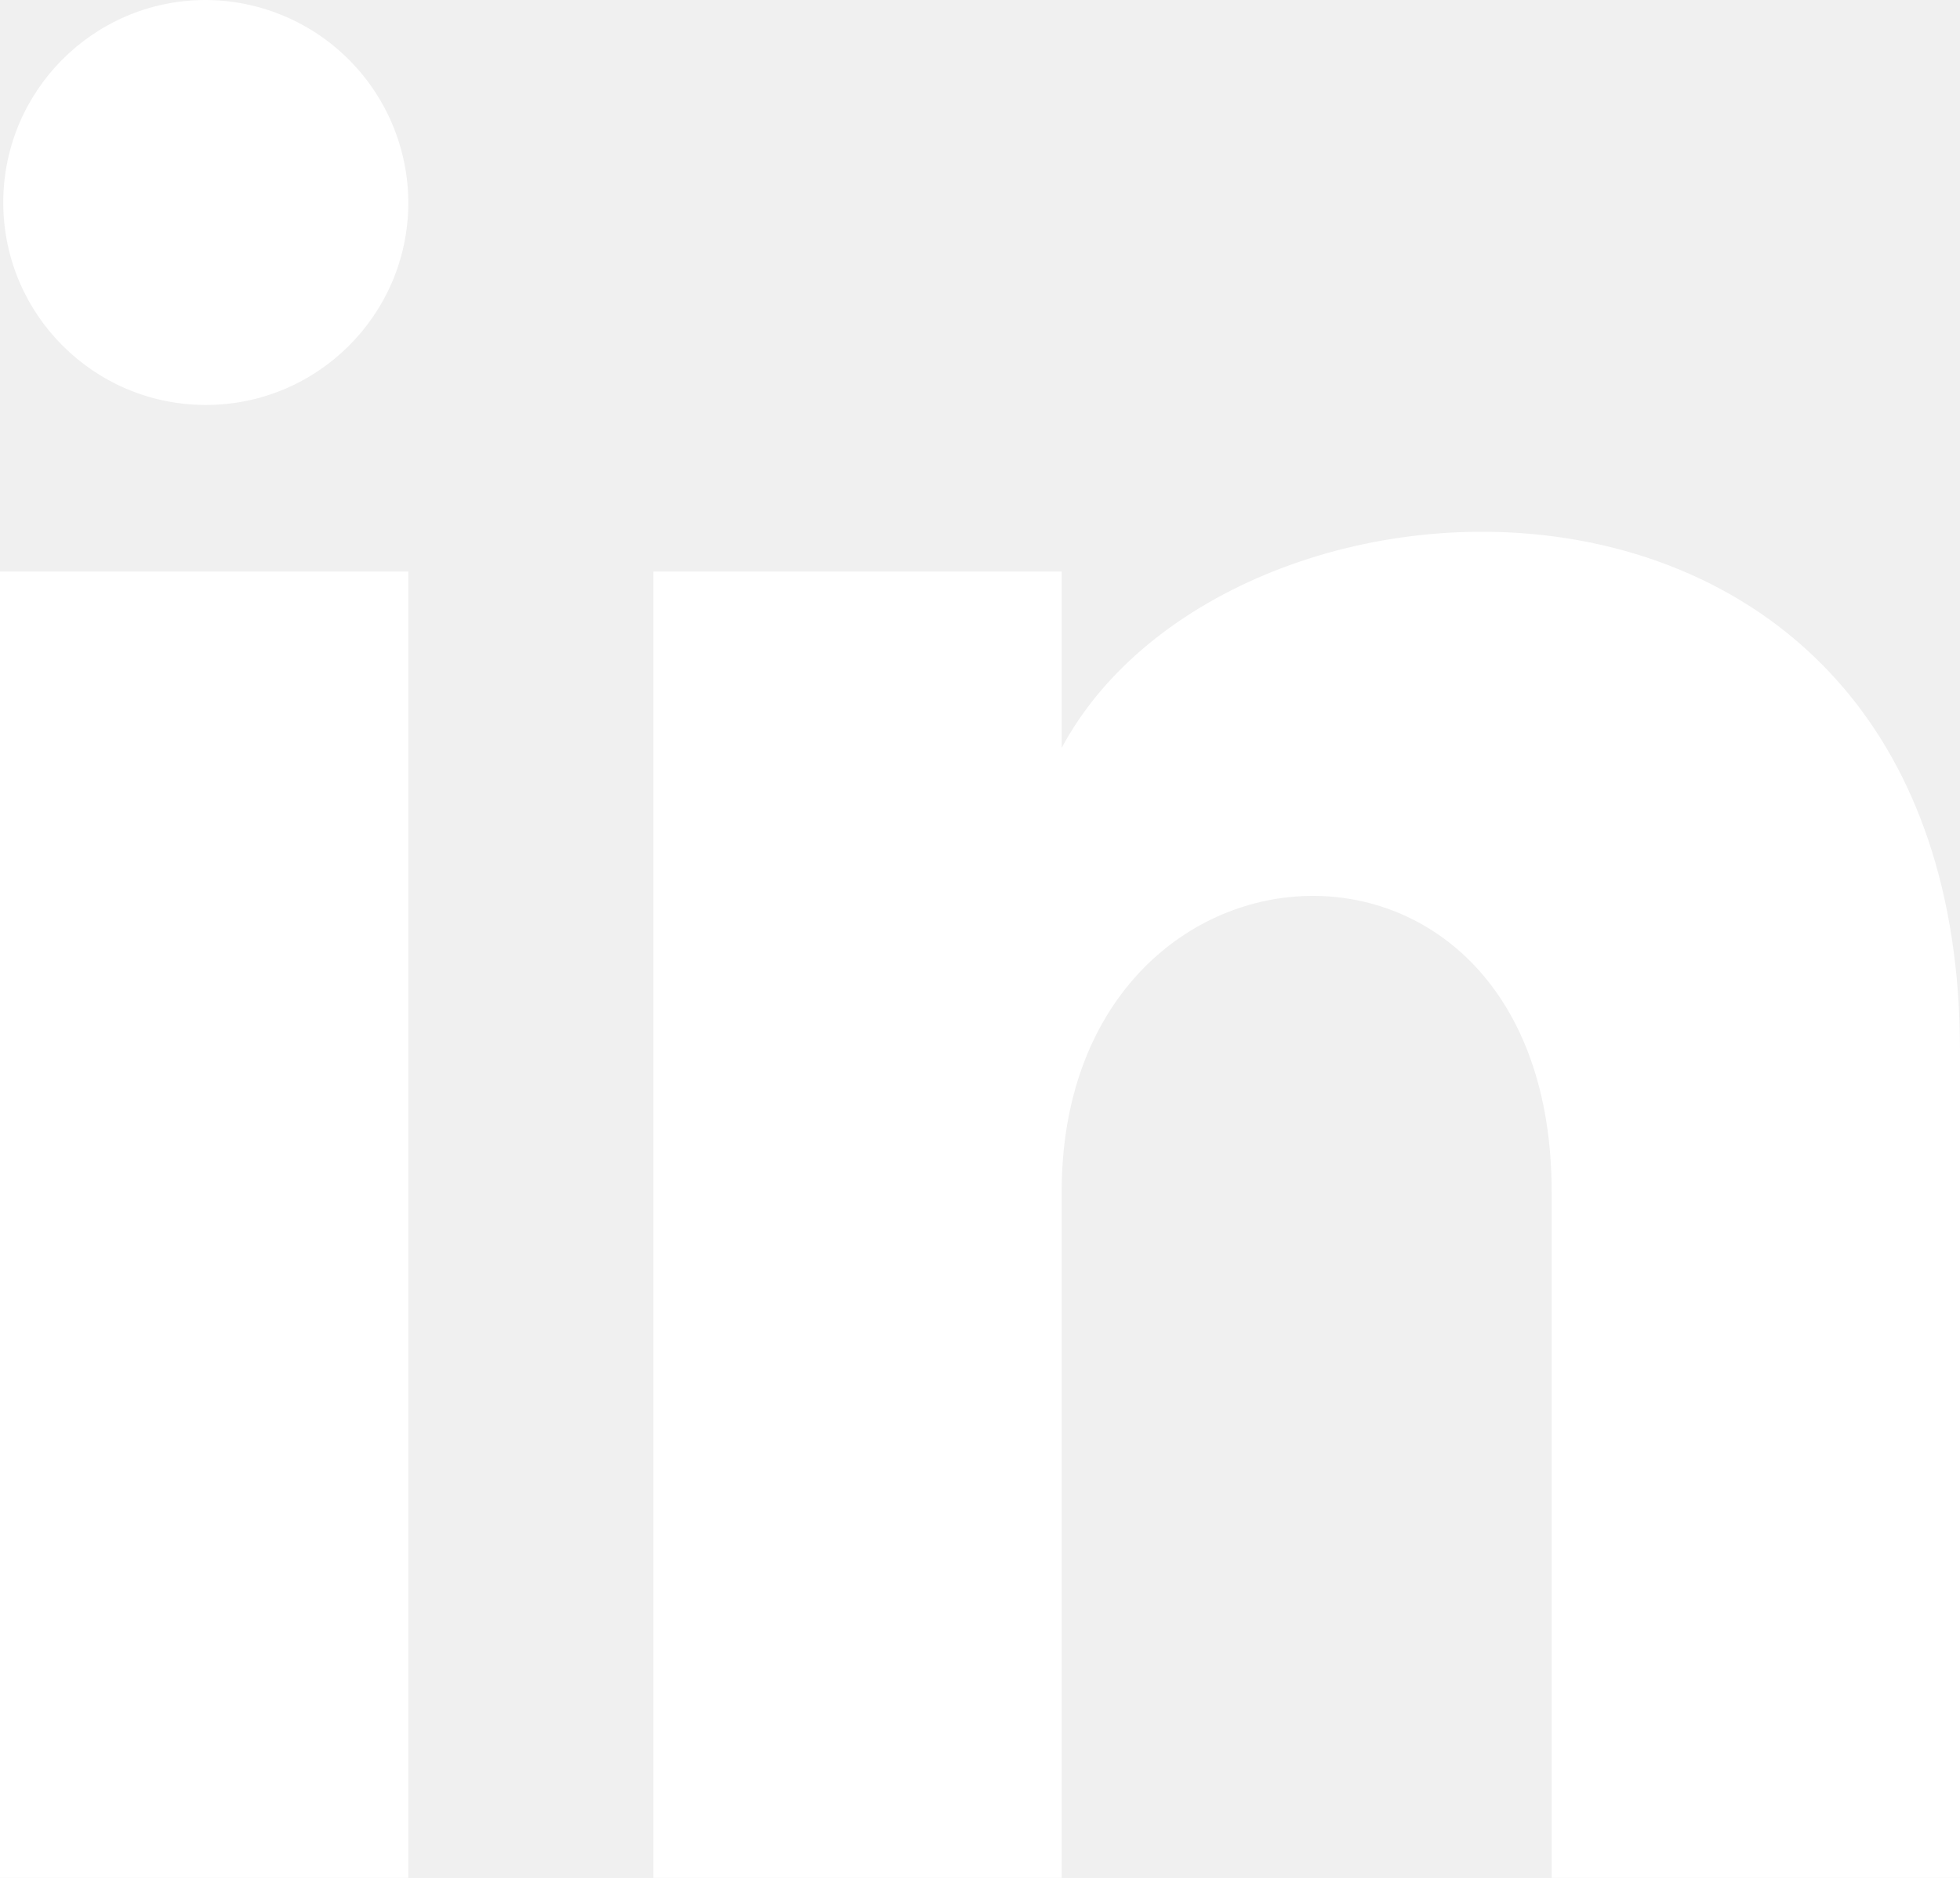
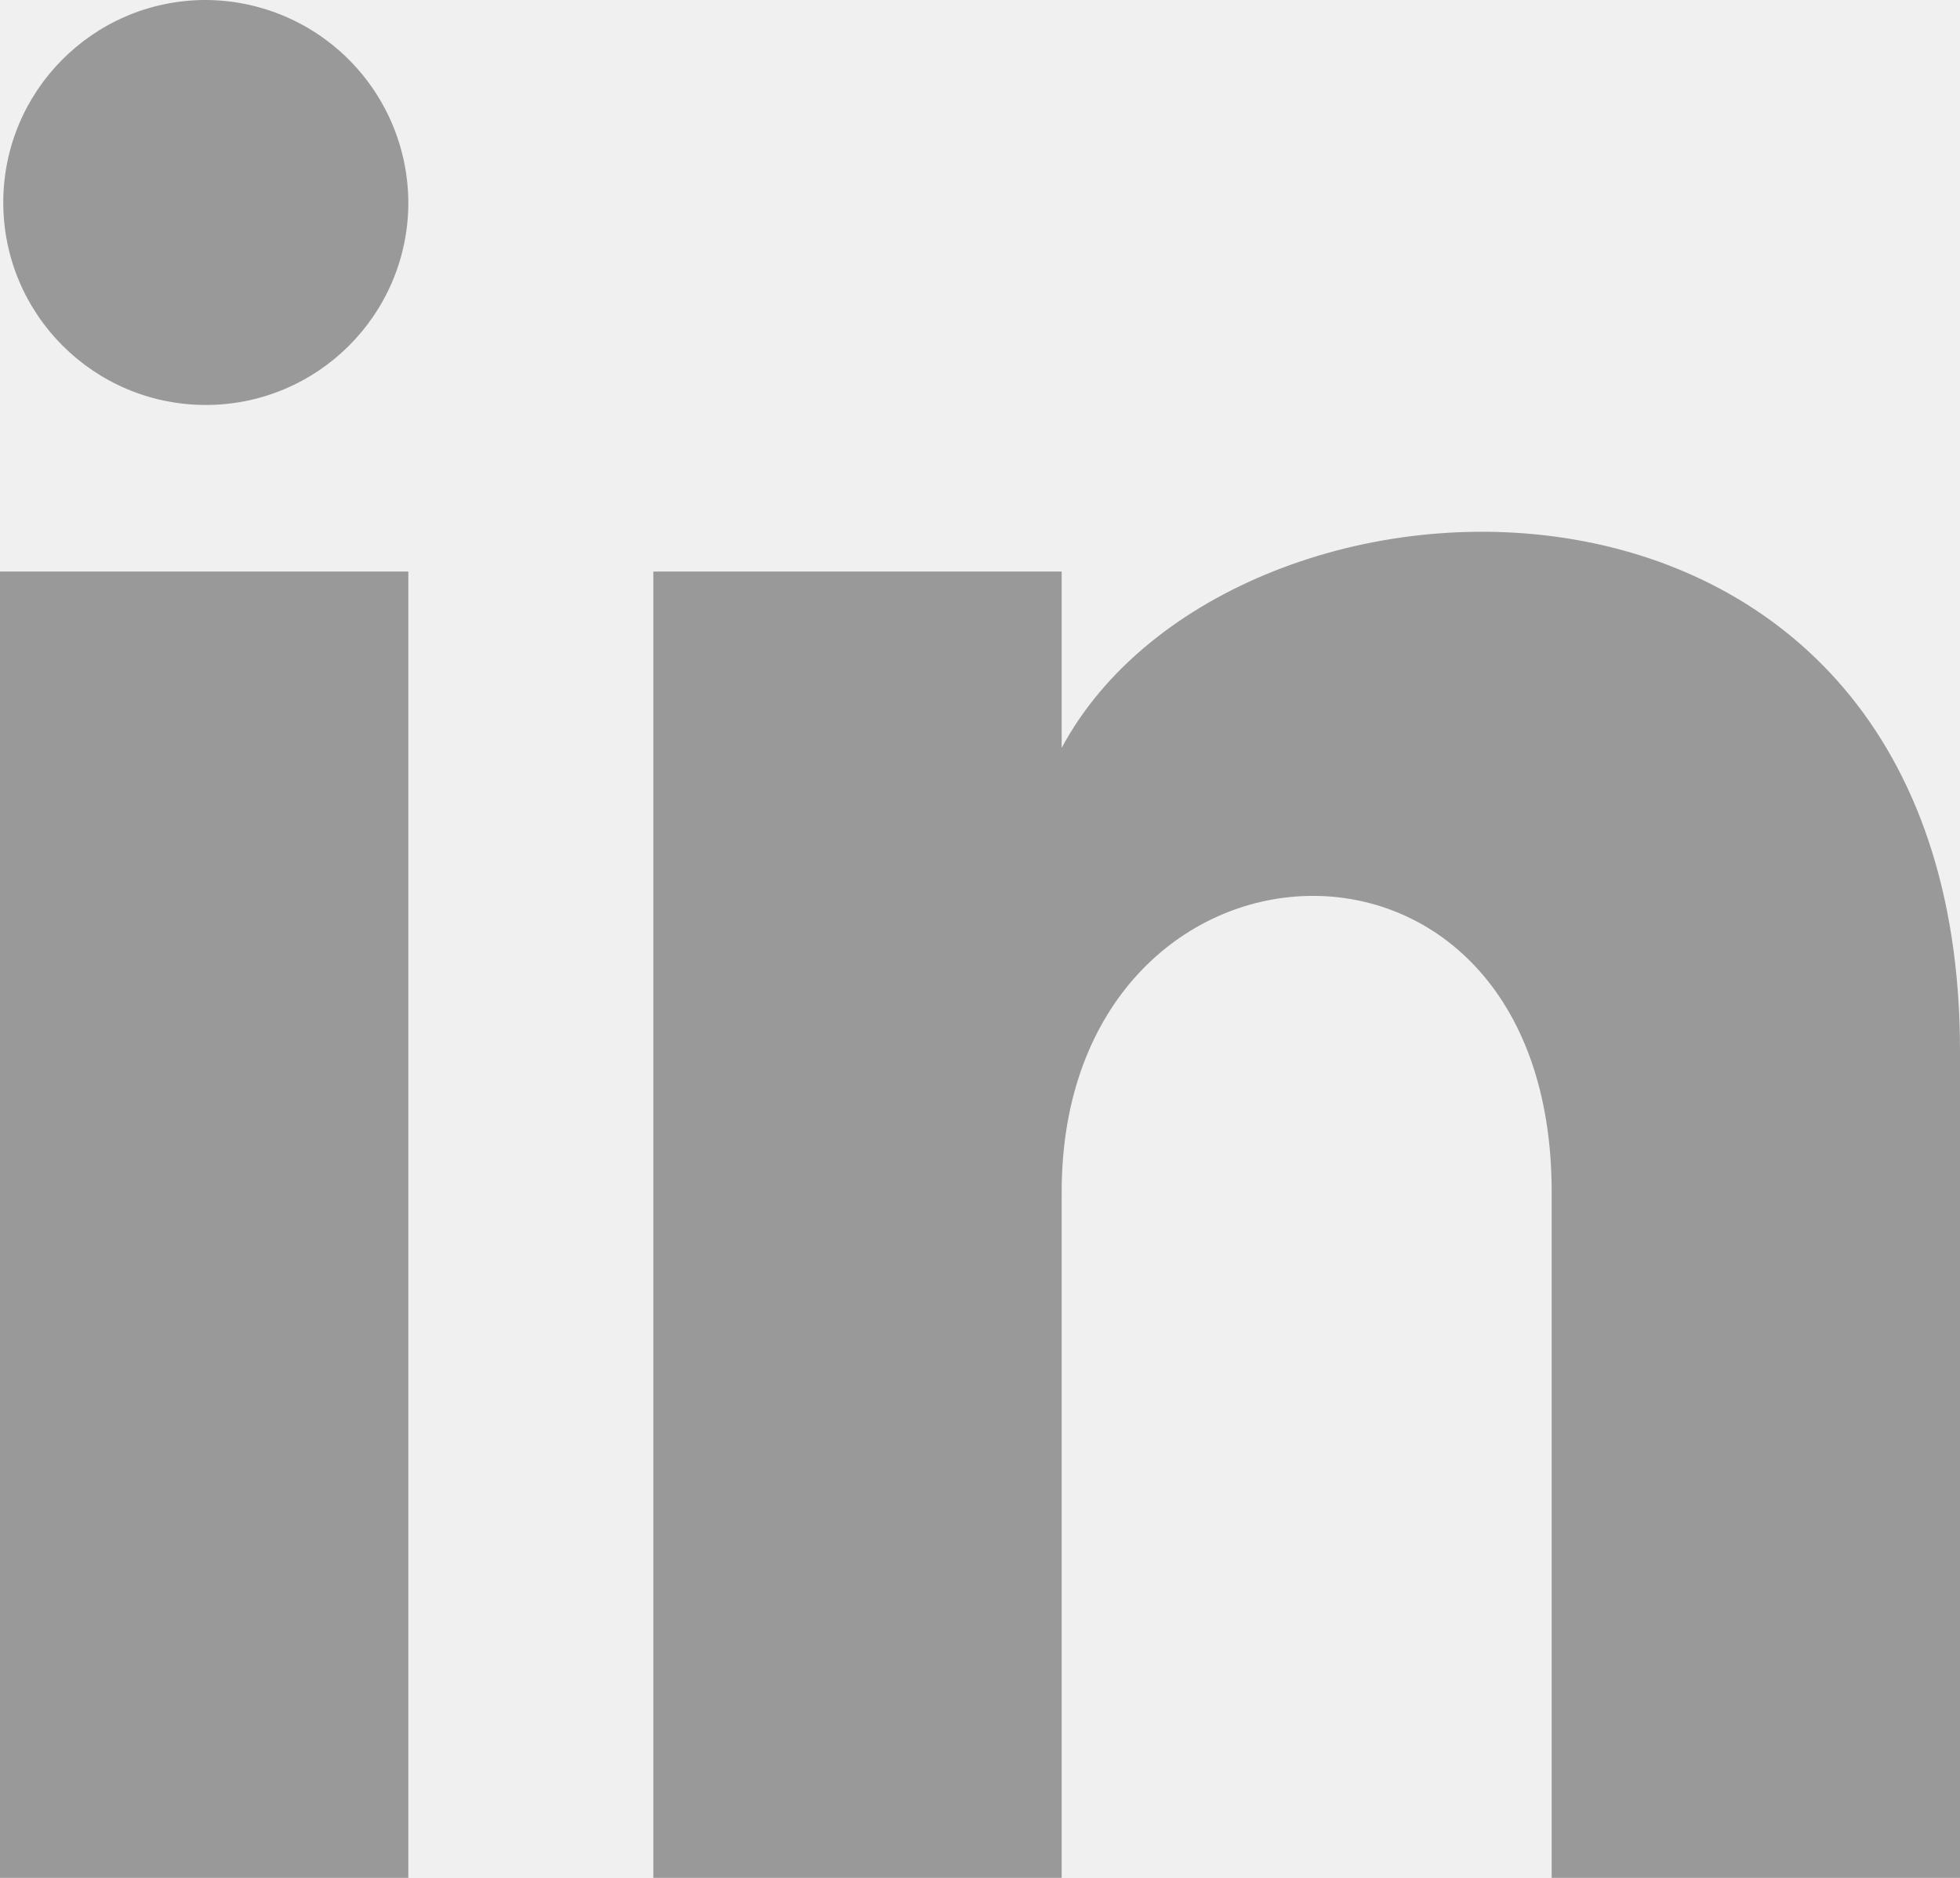
<svg xmlns="http://www.w3.org/2000/svg" viewBox="0 0 24 23">
  <defs>
-     <style>.cls-1{fill:#fff;}</style>
+     <style>.cls-1{fill:#999999;}</style>
  </defs>
  <path class="cls-1" d="M5,3.5A2.48,2.48,0,1,1,2.5,1,2.49,2.49,0,0,1,5,3.5ZM5,8H0V24H5Zm8,0H8V24h5V15.6c0-4.67,6-5,6,0V24h5V13.87C24,6,15.08,6.28,13,10.16Z" transform="translate(0 -1)" />
</svg>
